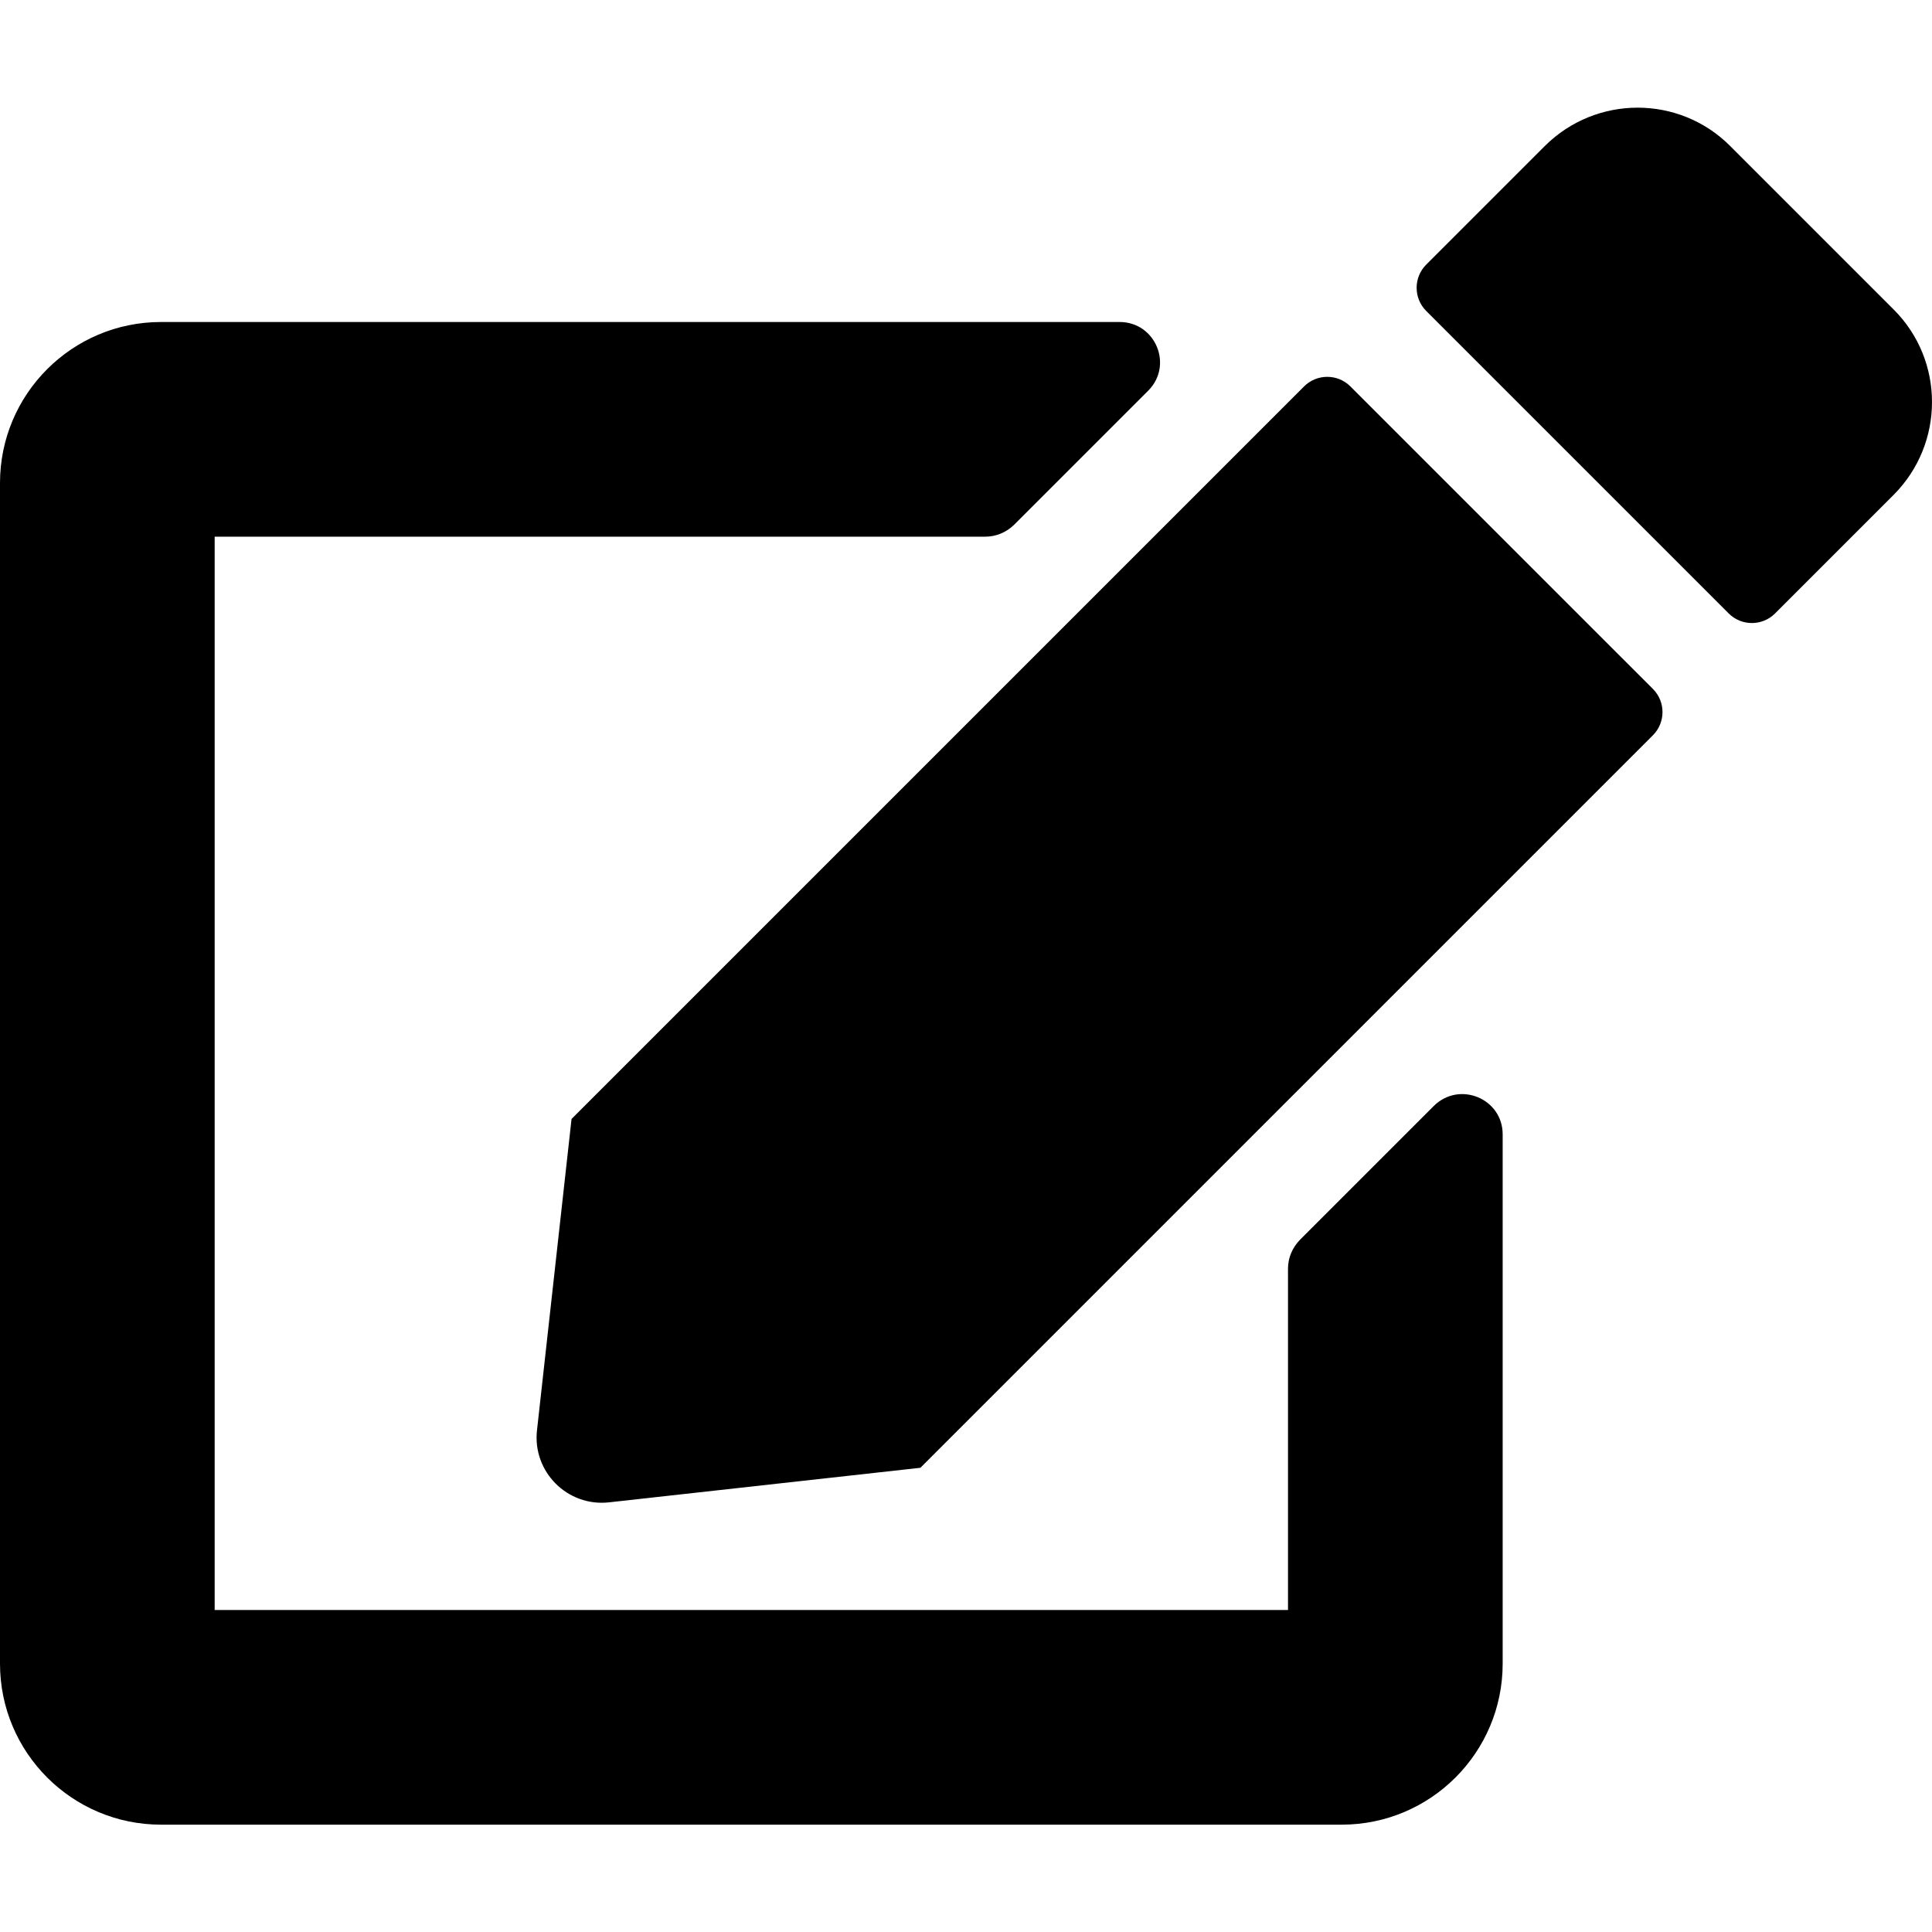
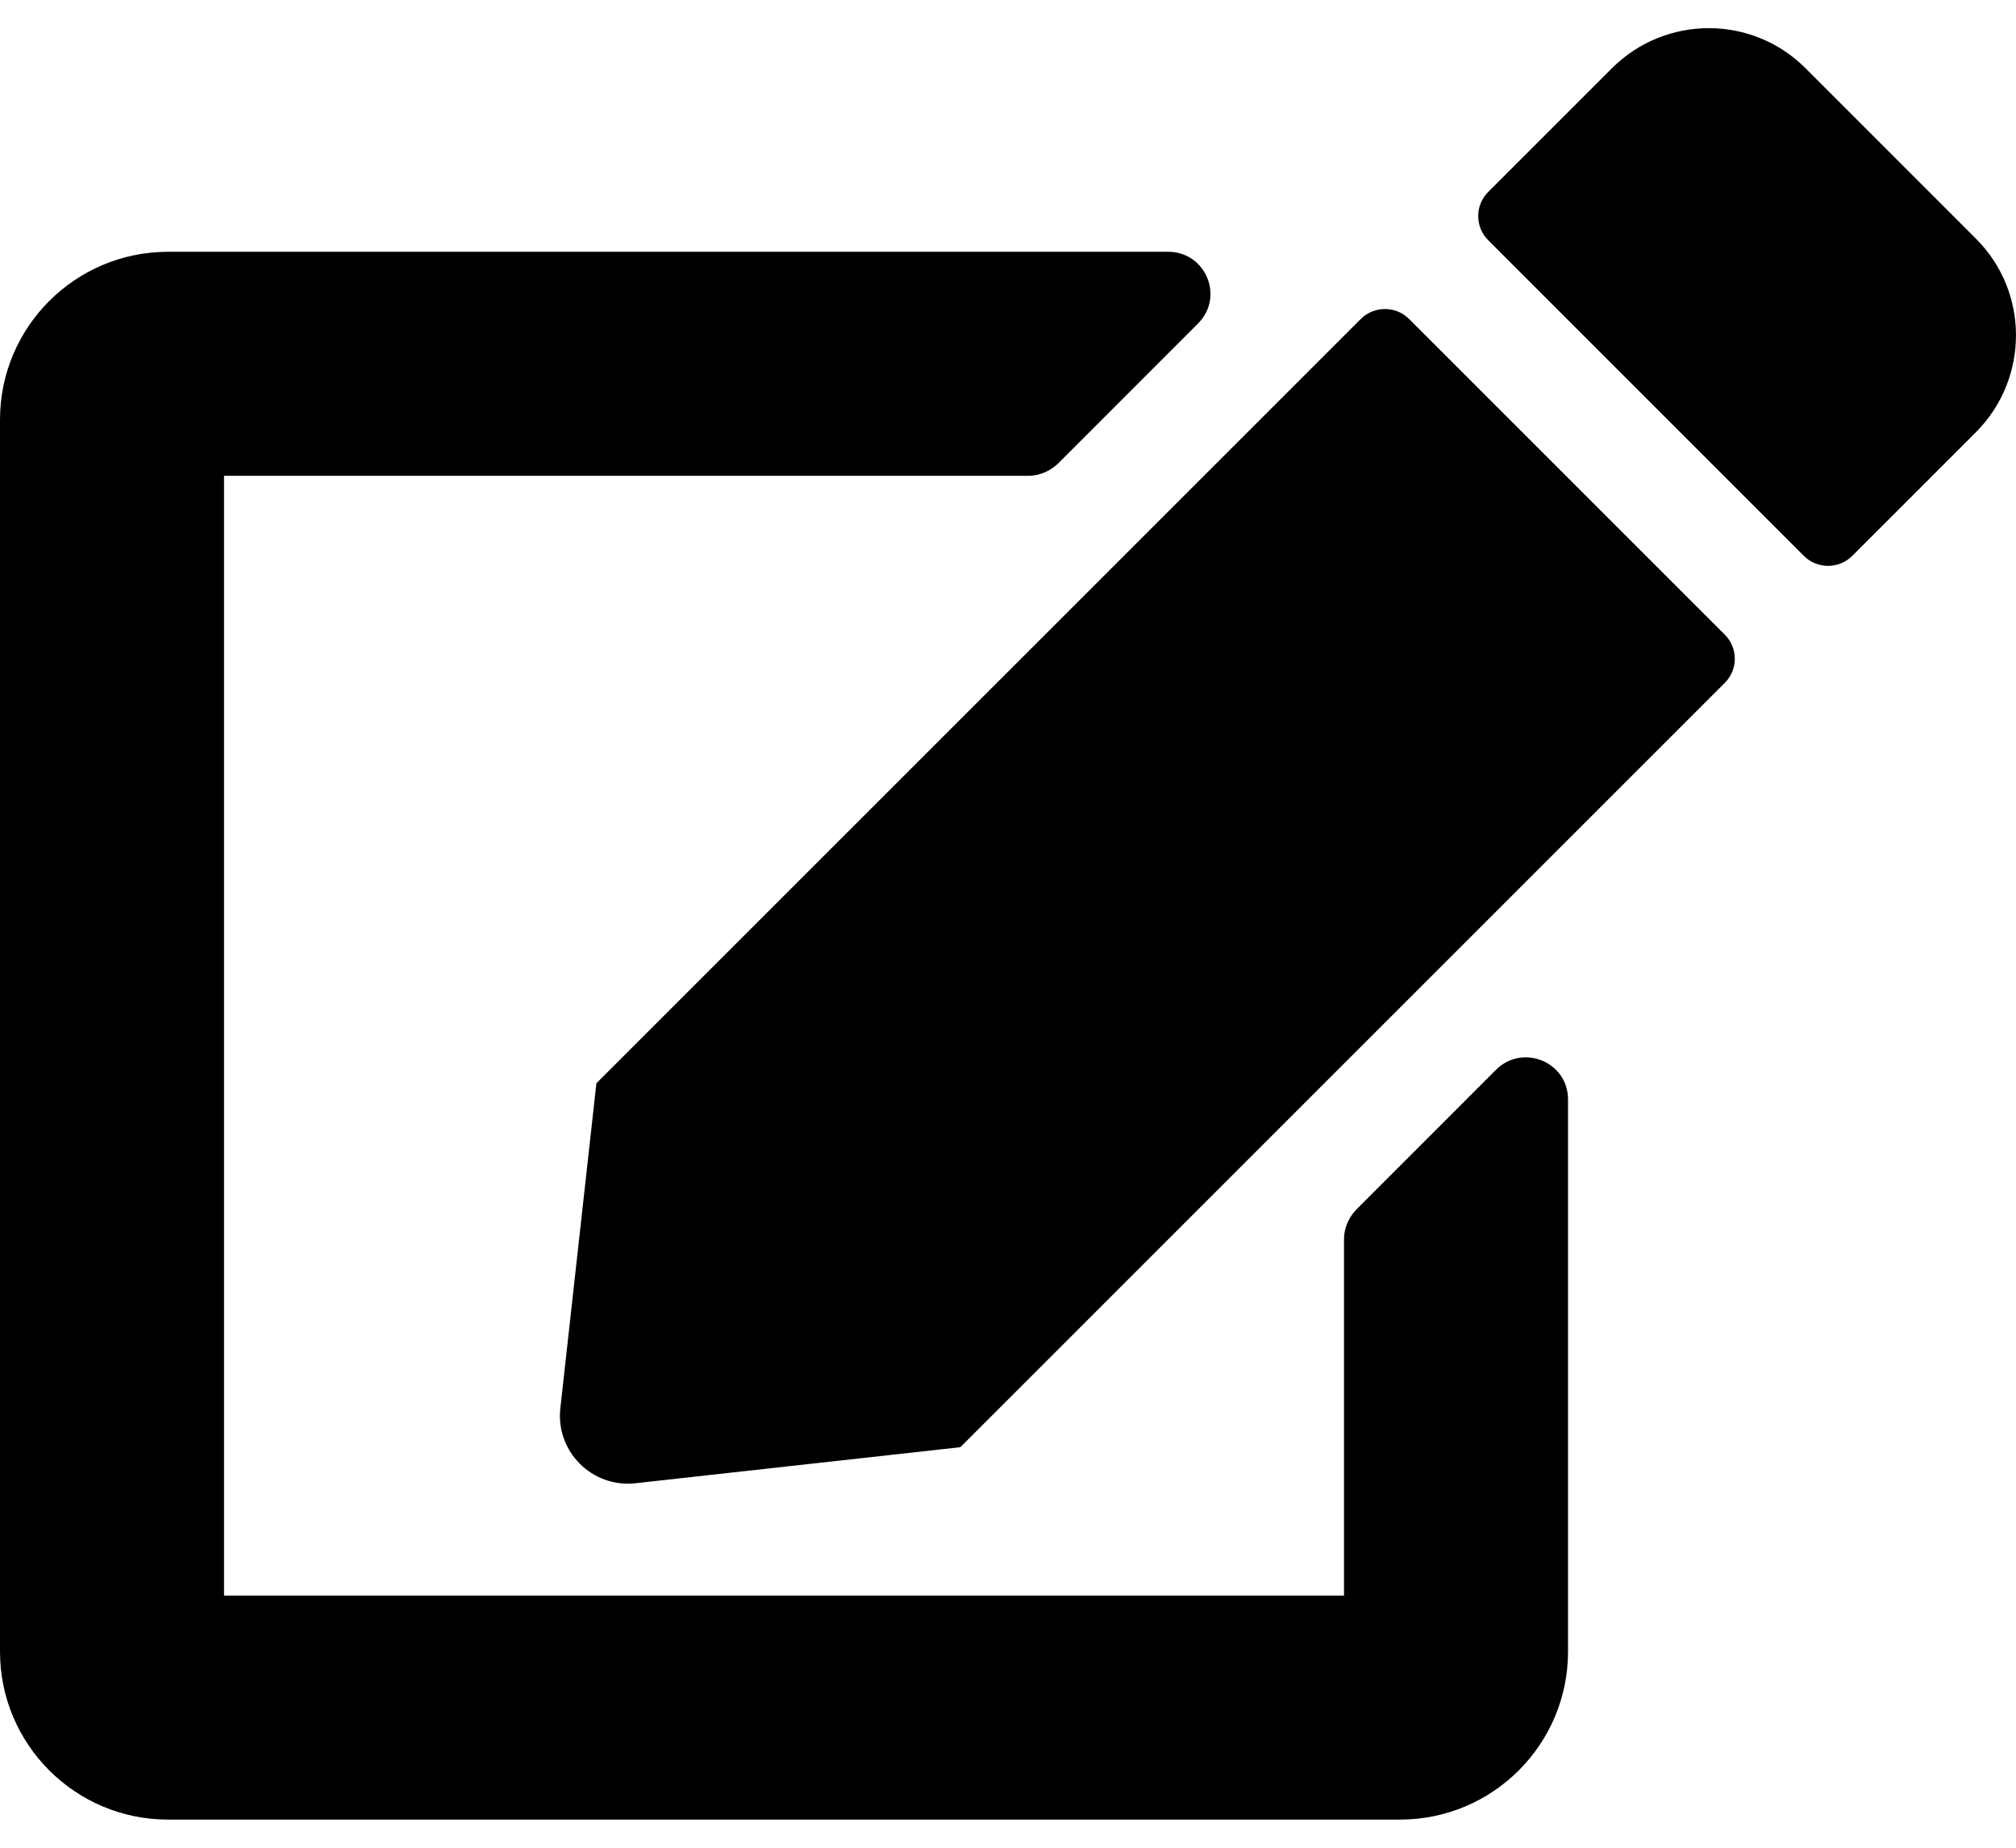
- <svg xmlns="http://www.w3.org/2000/svg" viewBox="0 0 576 512" width="24px" height="24px">
-   <path d="M402.6 83.2l90.2 90.2c3.8 3.8 3.8 10 0 13.8L274.4 405.6l-92.8 10.3c-12.4 1.4-22.9-9.1-21.5-21.5l10.3-92.8L388.8 83.2c3.8-3.8 10-3.8 13.8 0zm162-22.9l-48.8-48.8c-15.2-15.2-39.9-15.2-55.2 0l-35.4 35.4c-3.8 3.8-3.8 10 0 13.8l90.2 90.2c3.8 3.8 10 3.8 13.8 0l35.4-35.4c15.2-15.3 15.2-40 0-55.2zM384 346.2V448H64V128h229.8c3.2 0 6.2-1.3 8.5-3.5l40-40c7.6-7.6 2.2-20.5-8.5-20.5H48C21.5 64 0 85.5 0 112v352c0 26.5 21.5 48 48 48h352c26.5 0 48-21.5 48-48V306.2c0-10.7-12.9-16-20.5-8.5l-40 40c-2.2 2.3-3.5 5.3-3.5 8.5z" fill="#000" fill-rule="nonzero" stroke="none" stroke-width="1" />
+ <svg xmlns="http://www.w3.org/2000/svg" width="24" height="22" viewBox="0 0 24 22" fill="none">
+   <path d="M16.775 3.798L20.533 7.556C20.692 7.715 20.692 7.973 20.533 8.131L11.433 17.231L7.567 17.66C7.05 17.719 6.612 17.281 6.671 16.765L7.1 12.898L16.2 3.798C16.358 3.64 16.617 3.64 16.775 3.798ZM23.525 2.844L21.492 0.81C20.858 0.177 19.829 0.177 19.192 0.81L17.717 2.285C17.558 2.444 17.558 2.702 17.717 2.86L21.475 6.619C21.633 6.777 21.892 6.777 22.05 6.619L23.525 5.144C24.158 4.506 24.158 3.477 23.525 2.844ZM16 14.756V18.998H2.667V5.665H12.242C12.375 5.665 12.5 5.61 12.596 5.519L14.262 3.852C14.579 3.535 14.354 2.998 13.908 2.998H2C0.896 2.998 0 3.894 0 4.998V19.665C0 20.769 0.896 21.665 2 21.665H16.667C17.771 21.665 18.667 20.769 18.667 19.665V13.09C18.667 12.644 18.129 12.423 17.812 12.735L16.146 14.402C16.054 14.498 16 14.623 16 14.756Z" fill="#000" />
</svg>
